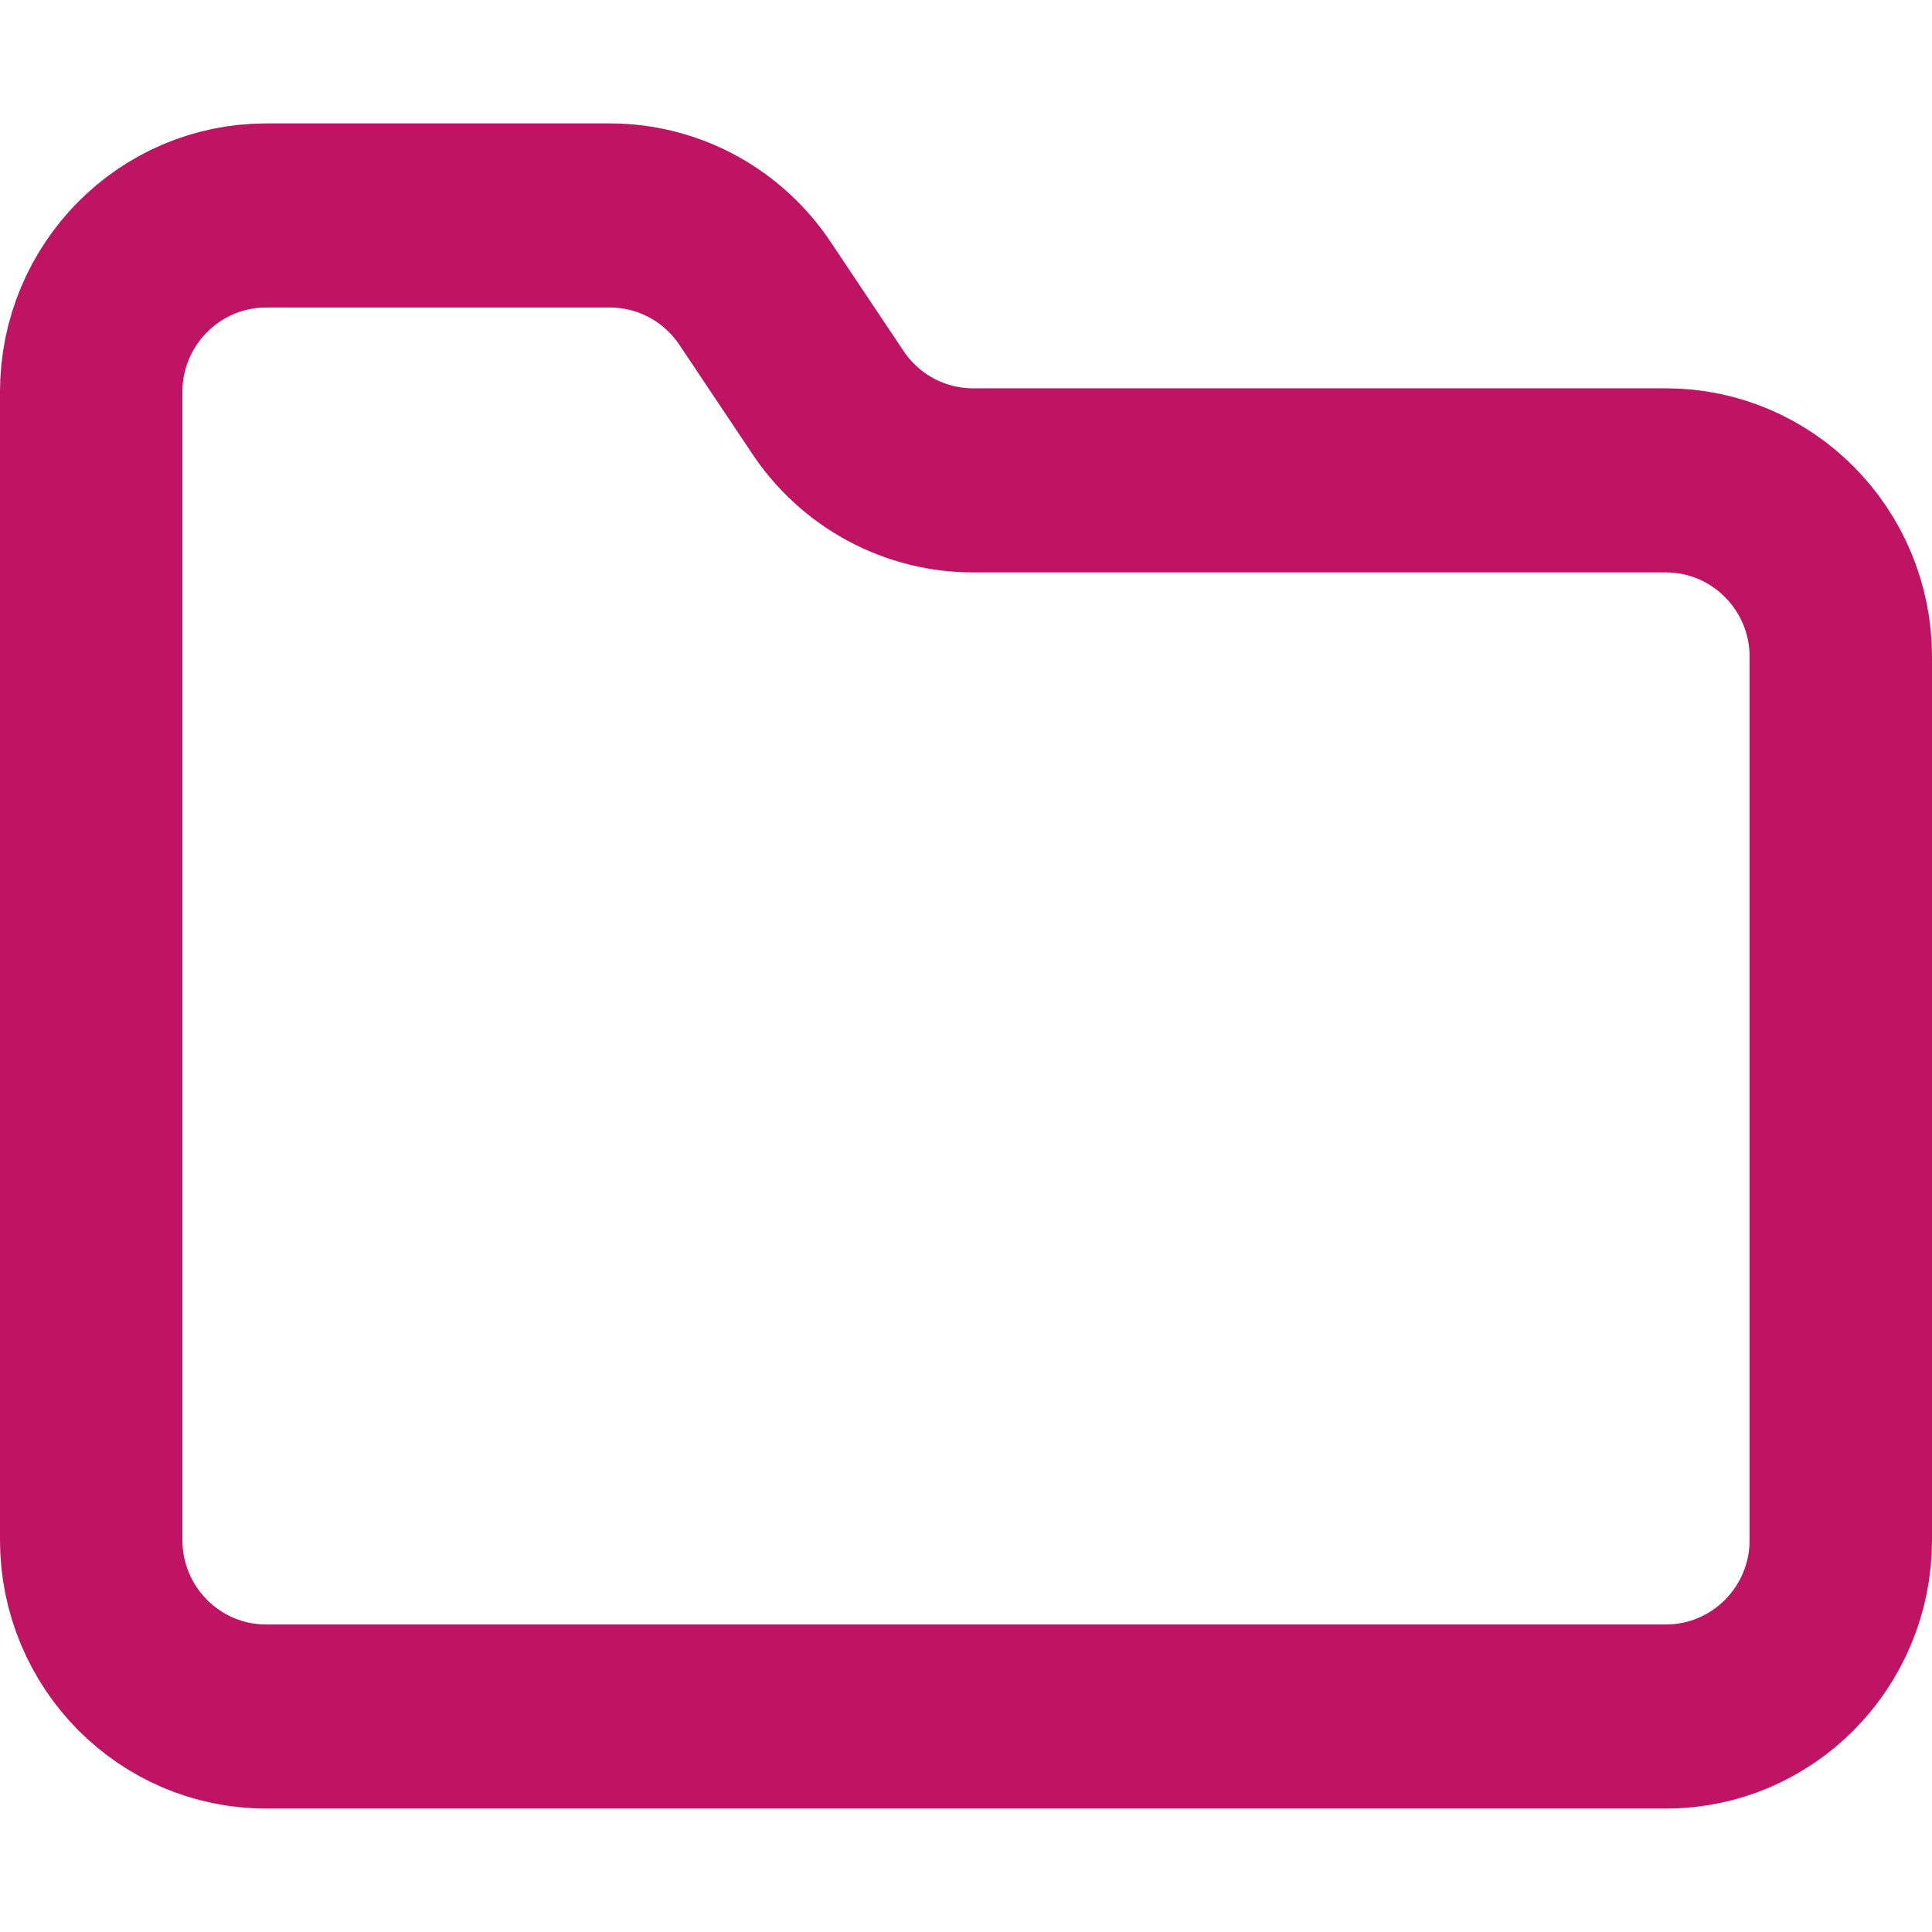
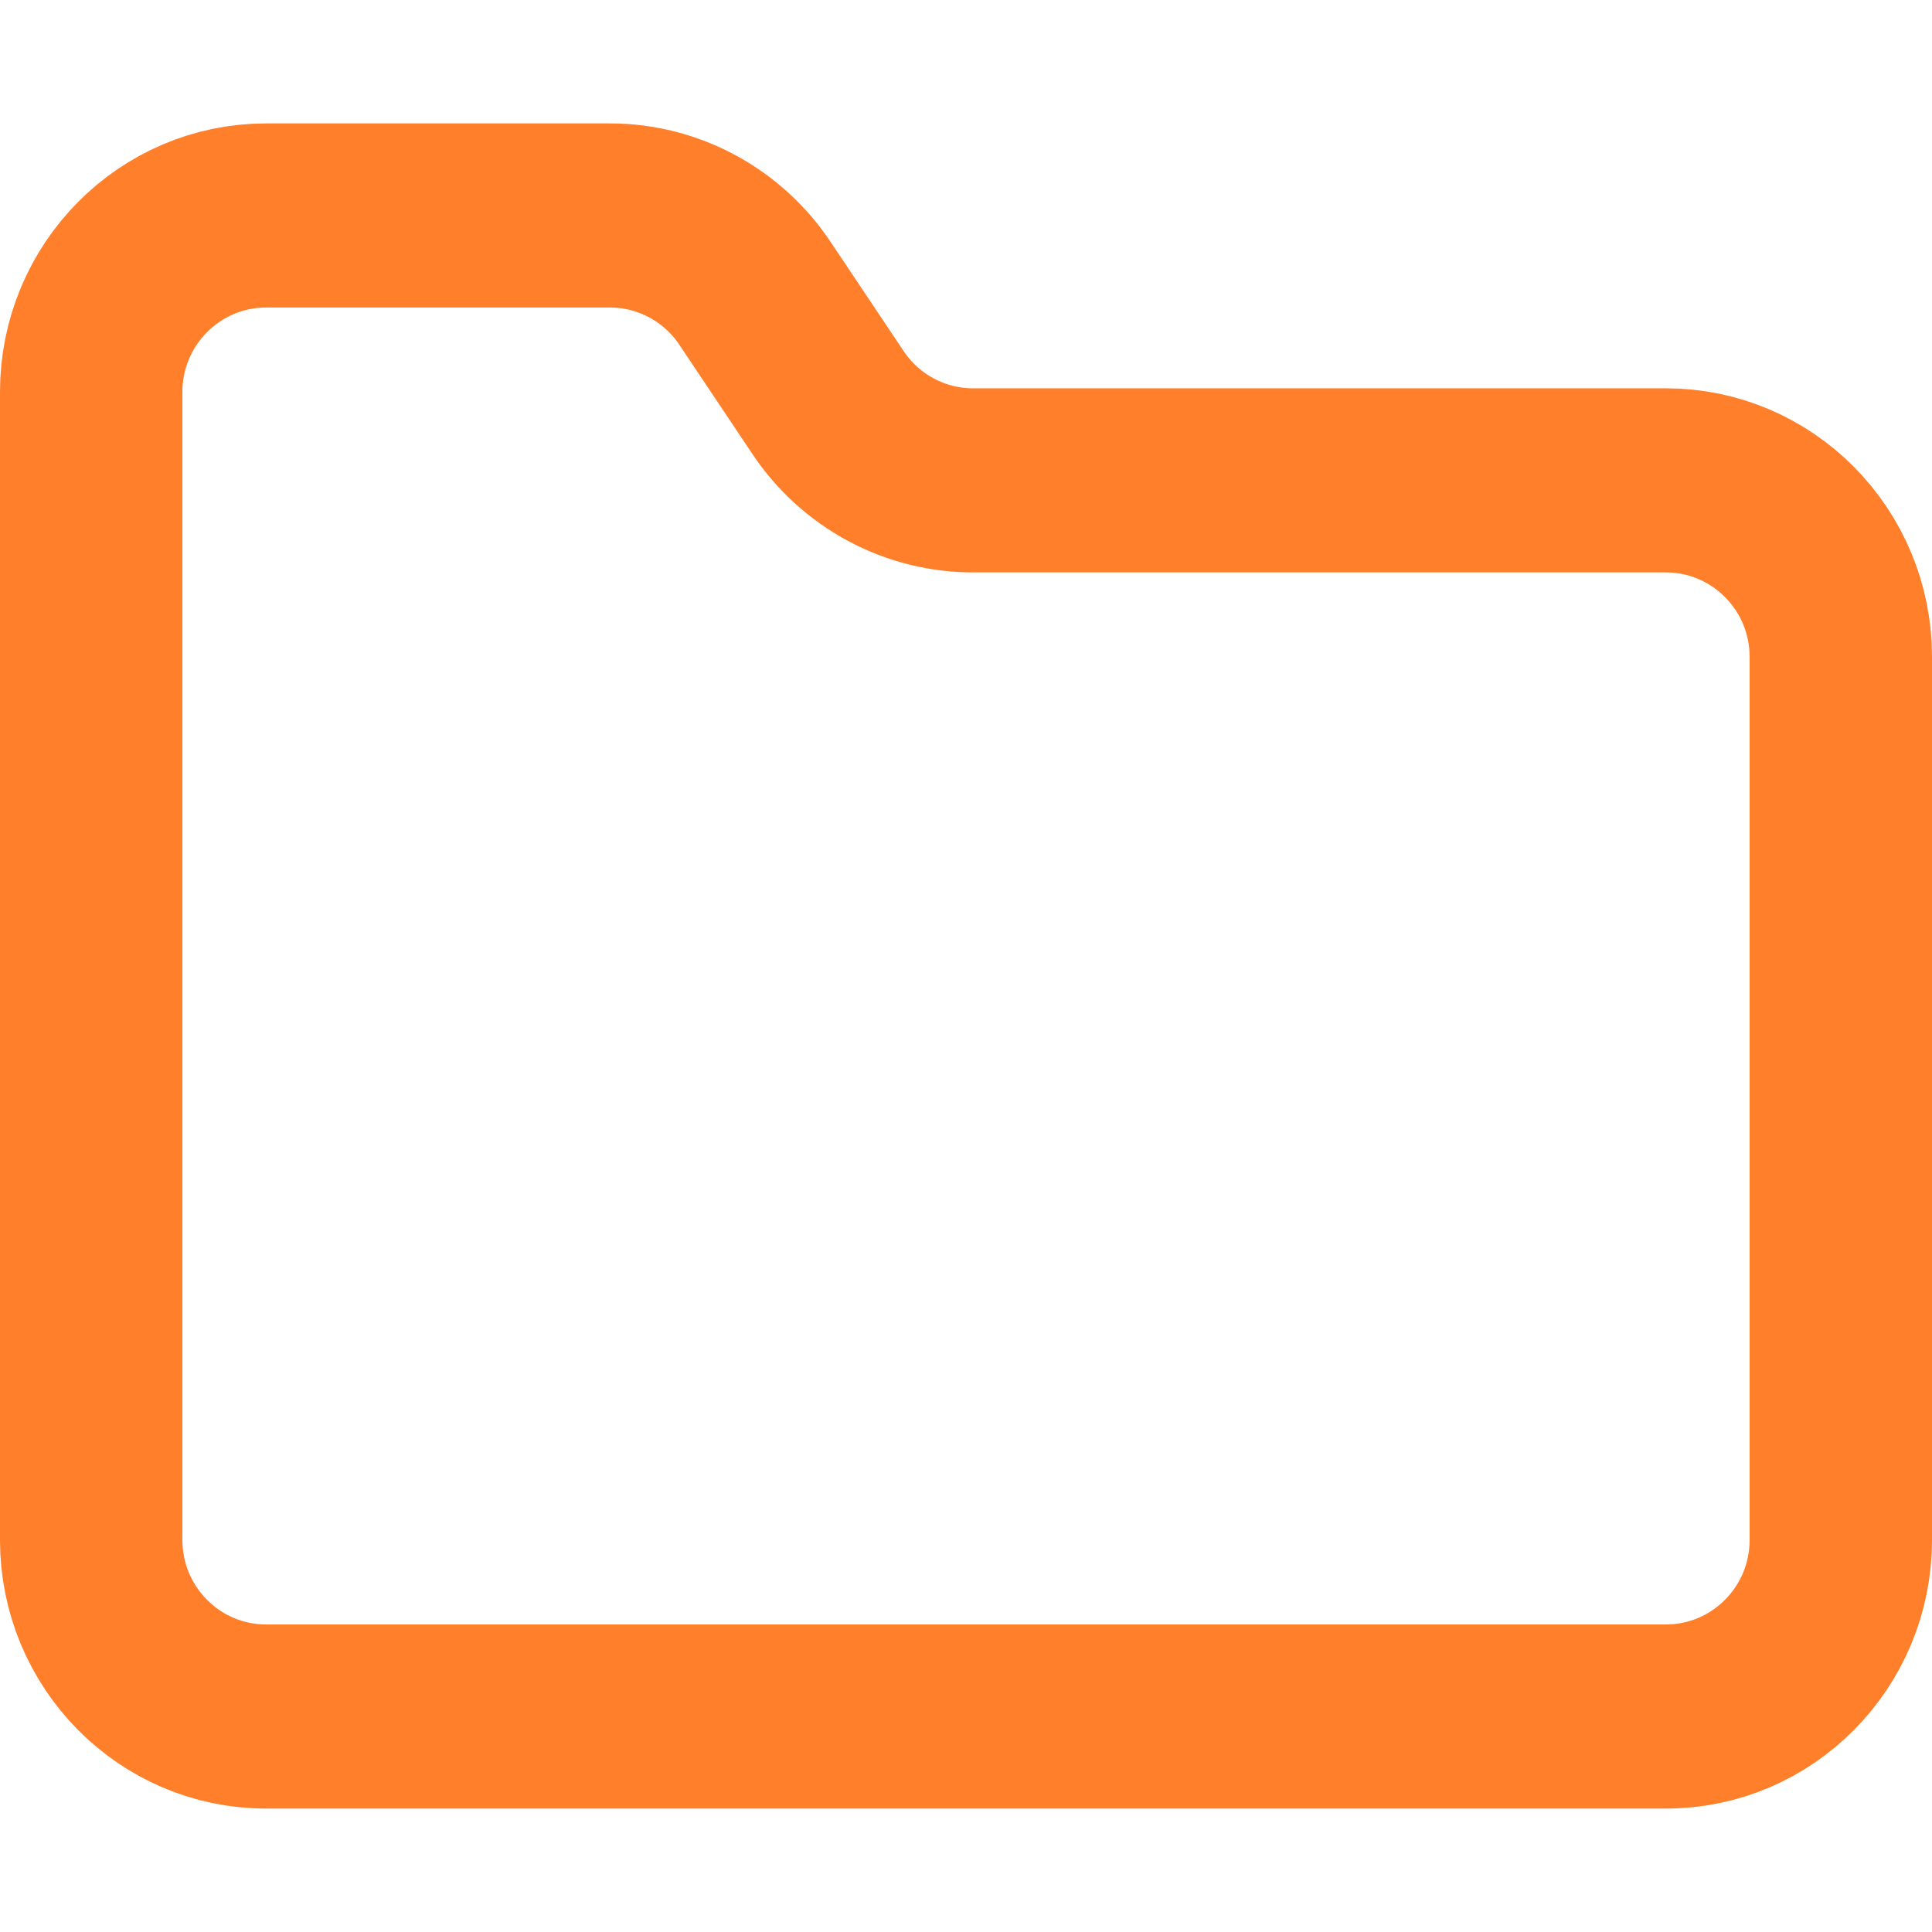
<svg xmlns="http://www.w3.org/2000/svg" width="48" height="48" viewBox="0 0 12.7 12.7" version="1.1" id="svg1" xml:space="preserve">
  <defs id="defs1" />
  <g id="layer1" transform="translate(-607.7484,-913.0457)">
-     <g style="fill:none;stroke:#bf1363;stroke-width:2.085;stroke-linecap:round;stroke-linejoin:round;stroke-dasharray:none;stroke-opacity:1" id="g32" transform="matrix(0.5750589,0,0,0.5804215,607.1977,912.7208)">
-       <path d="m 20,20 a 2,2 0 0 0 2,-2 V 8 A 2,2 0 0 0 20,6 H 12.1 A 2,2 0 0 1 10.41,5.1 L 9.6,3.9 A 2,2 0 0 0 7.93,3 H 4 A 2,2 0 0 0 2,5 v 13 a 2,2 0 0 0 2,2 z" id="path32" style="stroke:#bf1363;stroke-width:2.085;stroke-dasharray:none;stroke-opacity:1" />
+     <g style="fill:none;stroke:#ff7f2a;stroke-width:2.085;stroke-linecap:round;stroke-linejoin:round;stroke-dasharray:none;stroke-opacity:1" id="g32" transform="matrix(0.5750589,0,0,0.5804215,607.1977,912.7208)">
+       <path d="m 20,20 a 2,2 0 0 0 2,-2 V 8 A 2,2 0 0 0 20,6 H 12.1 A 2,2 0 0 1 10.41,5.1 L 9.6,3.9 A 2,2 0 0 0 7.93,3 H 4 A 2,2 0 0 0 2,5 v 13 a 2,2 0 0 0 2,2 z" id="path32" style="stroke:#ff7f2a;stroke-width:2.085;stroke-dasharray:none;stroke-opacity:1" />
    </g>
  </g>
</svg>
